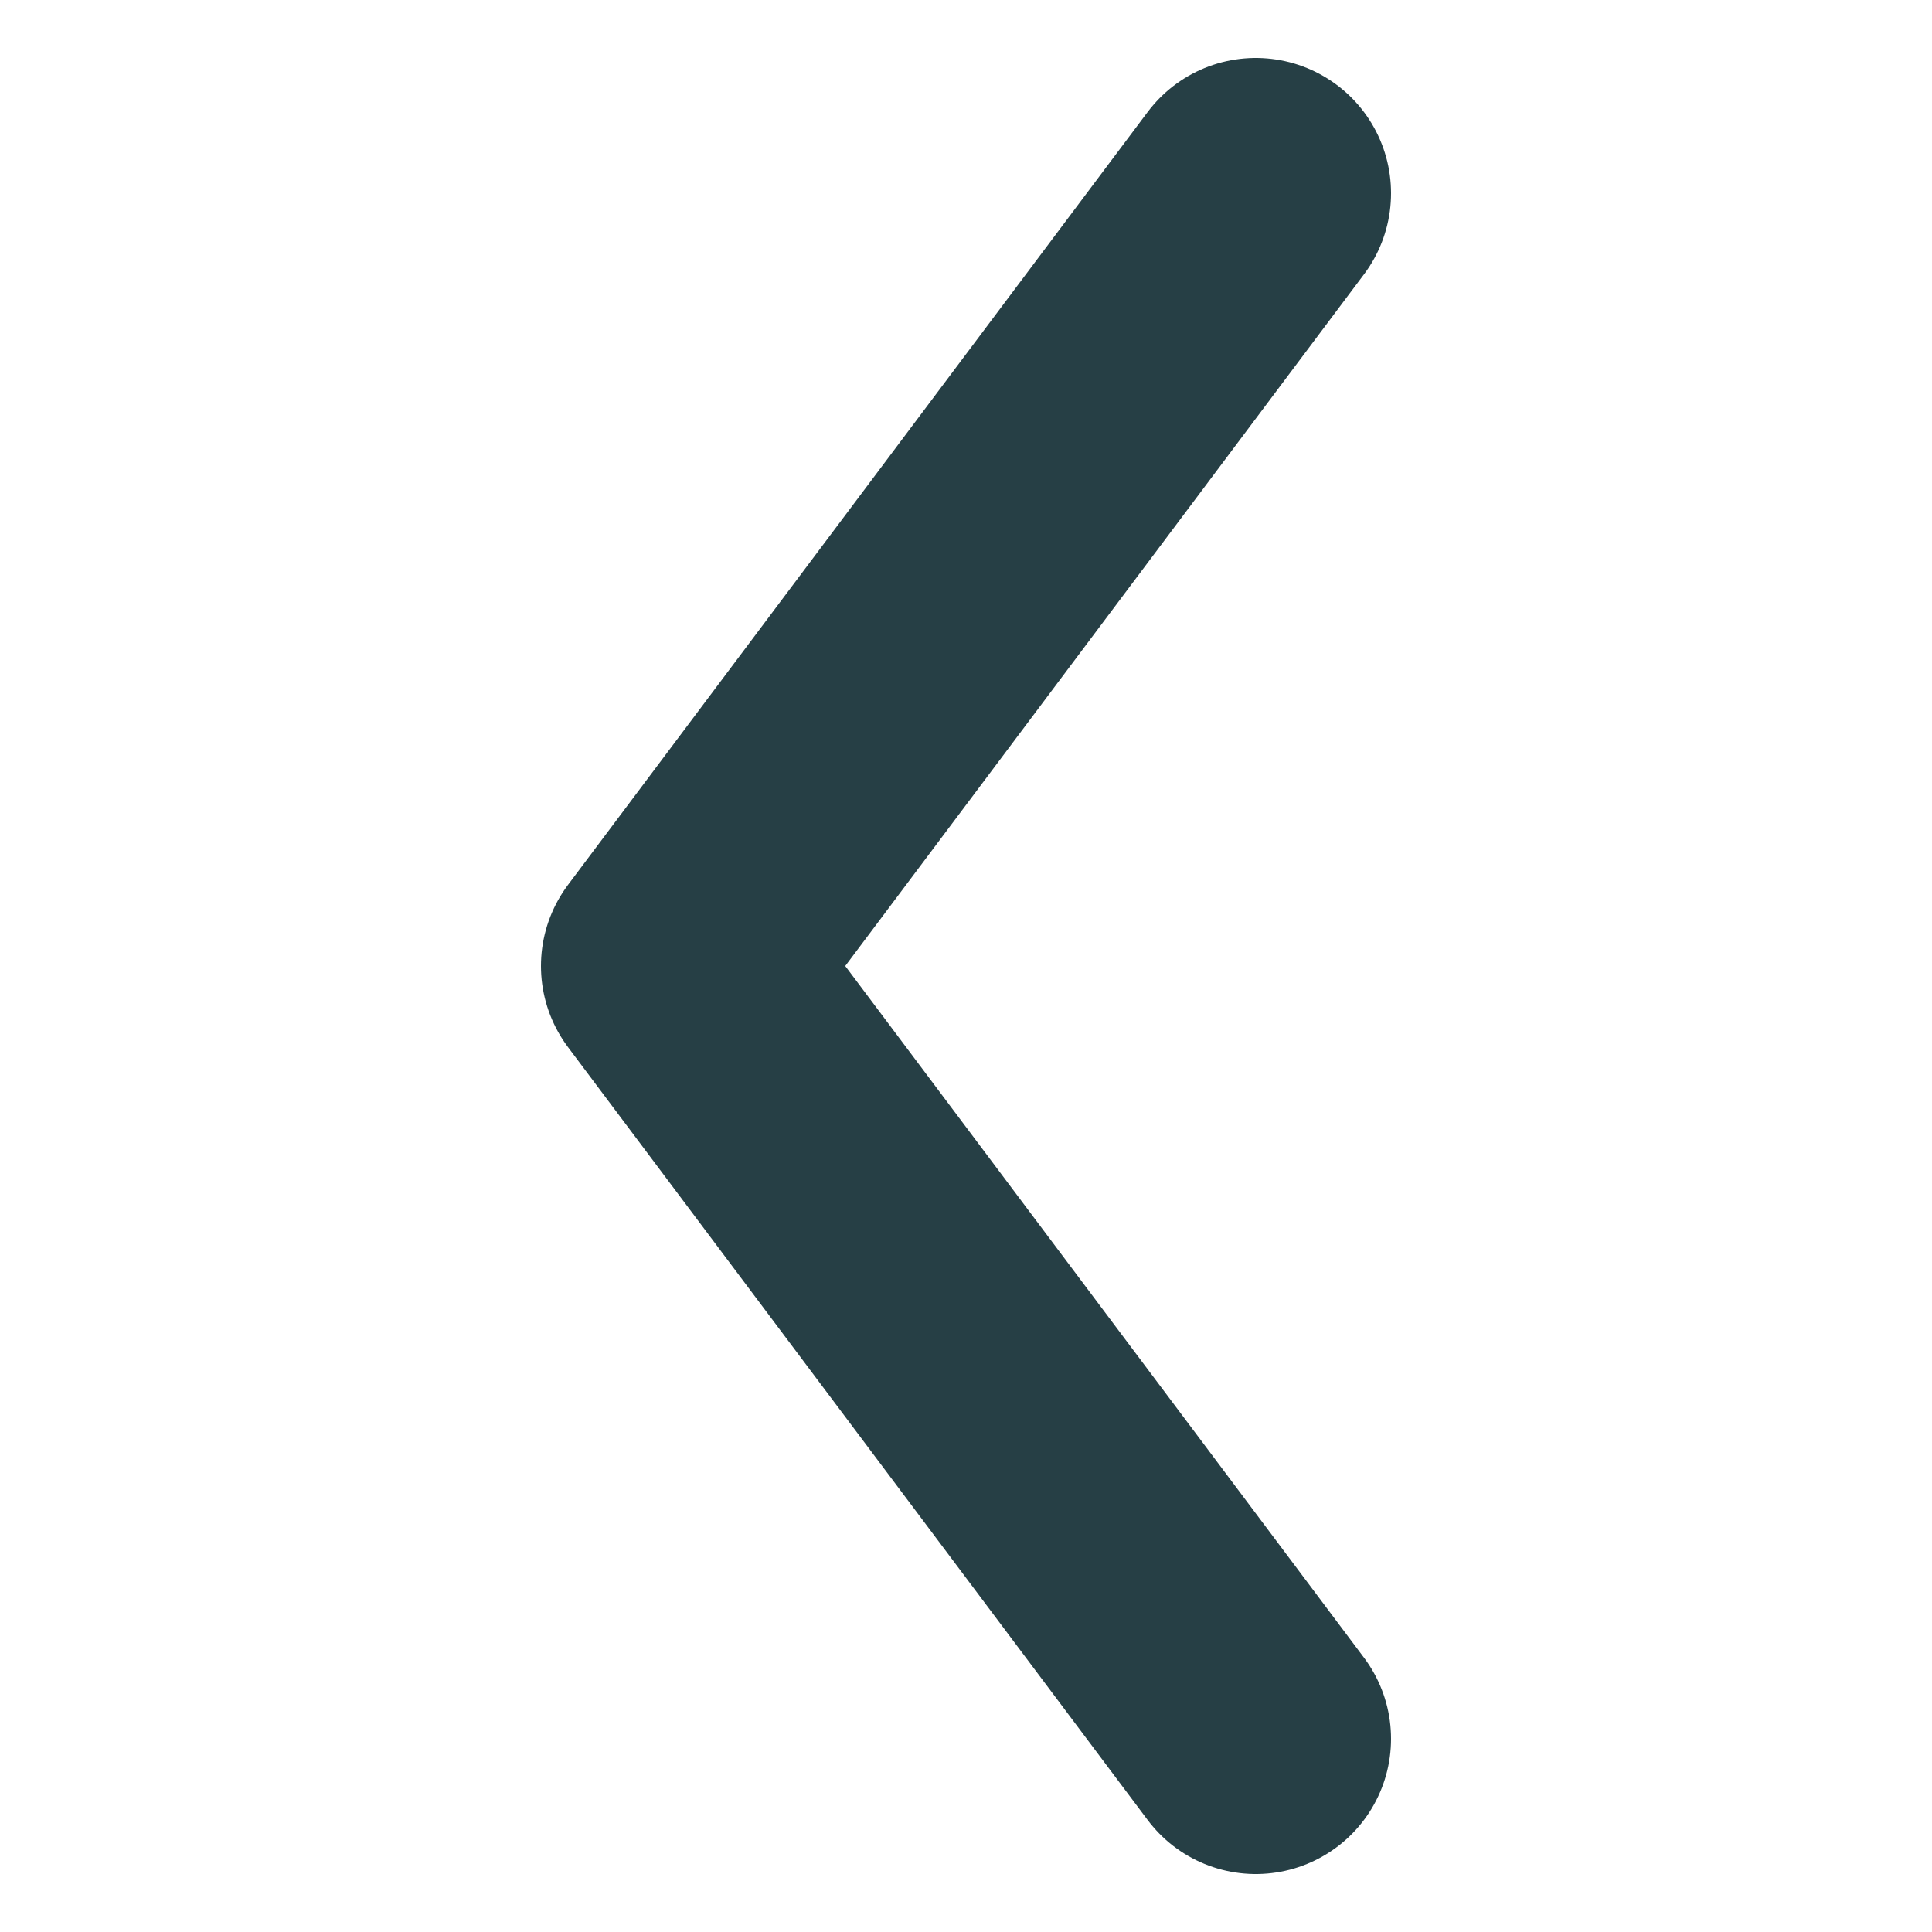
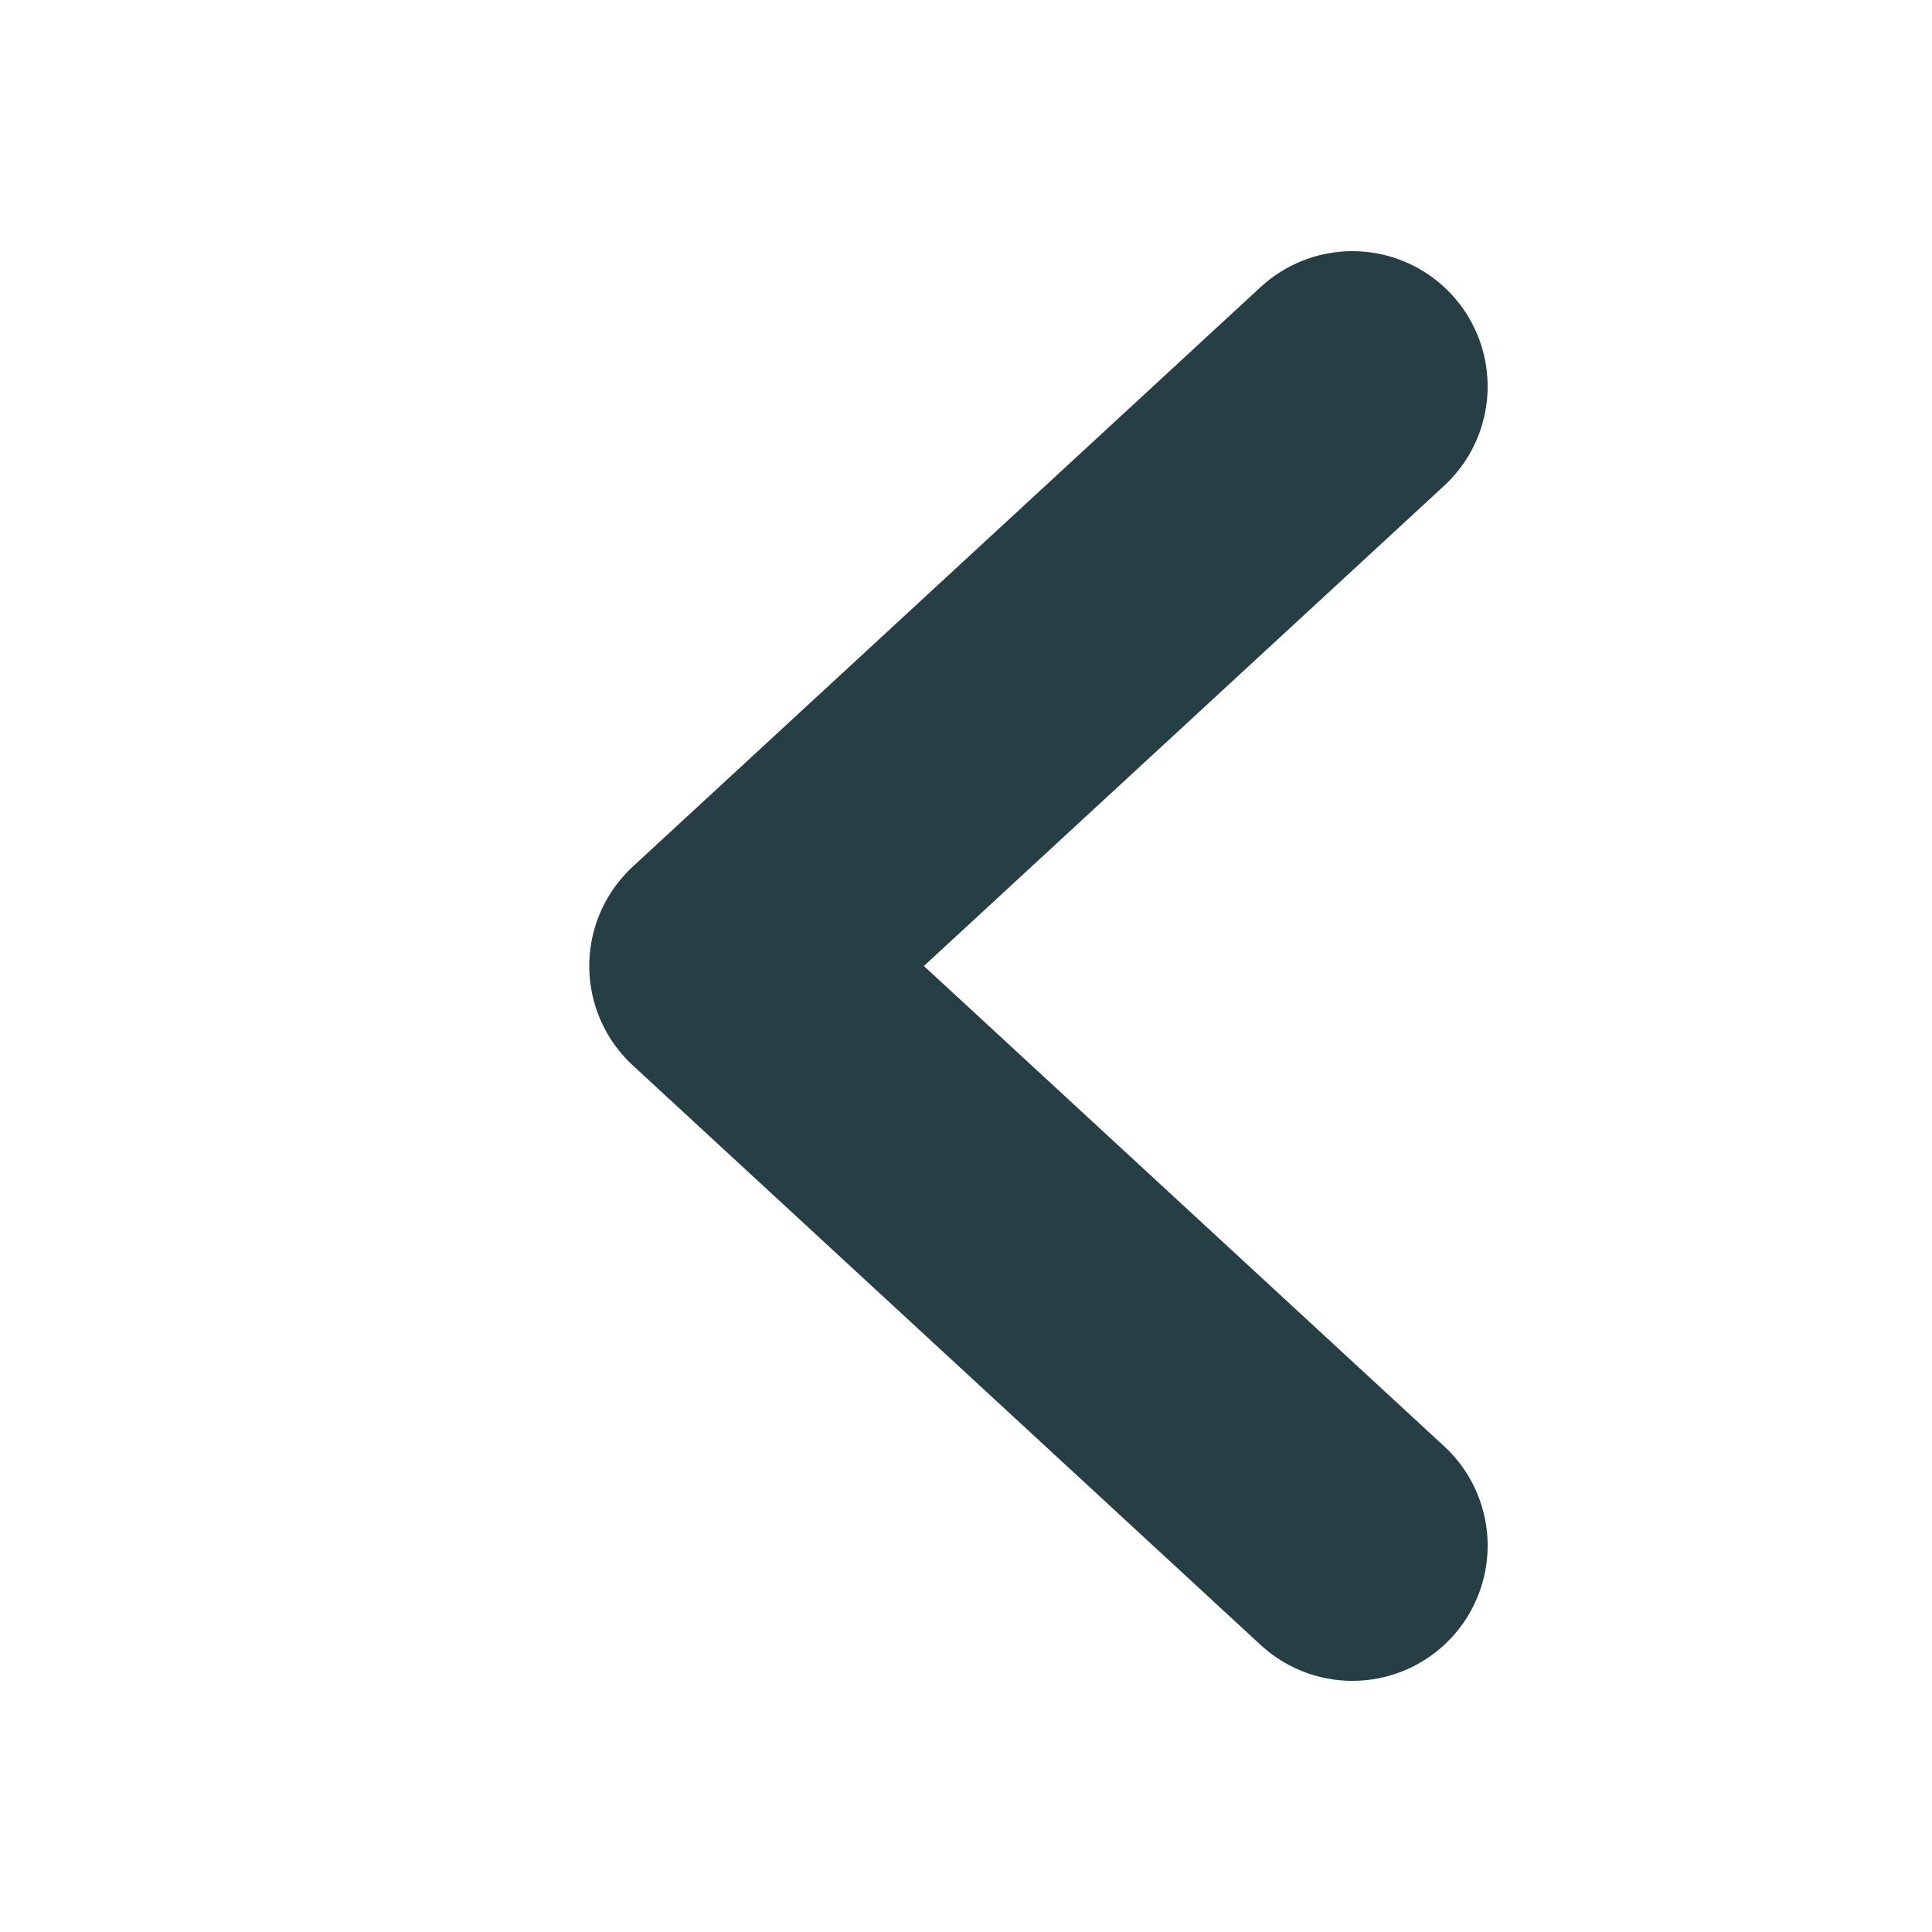
<svg xmlns="http://www.w3.org/2000/svg" width="40" height="40" viewBox="0 0 40 40">
-   <path d="M26 4 L14 20 L26 36" fill="none" stroke="#263f45" stroke-width="5.6" stroke-linecap="round" stroke-linejoin="round" />
+   <path d="M28 8 L15 20 L28 32" fill="none" stroke="#263f45" stroke-width="5.6" stroke-linecap="round" stroke-linejoin="round" />
</svg>
